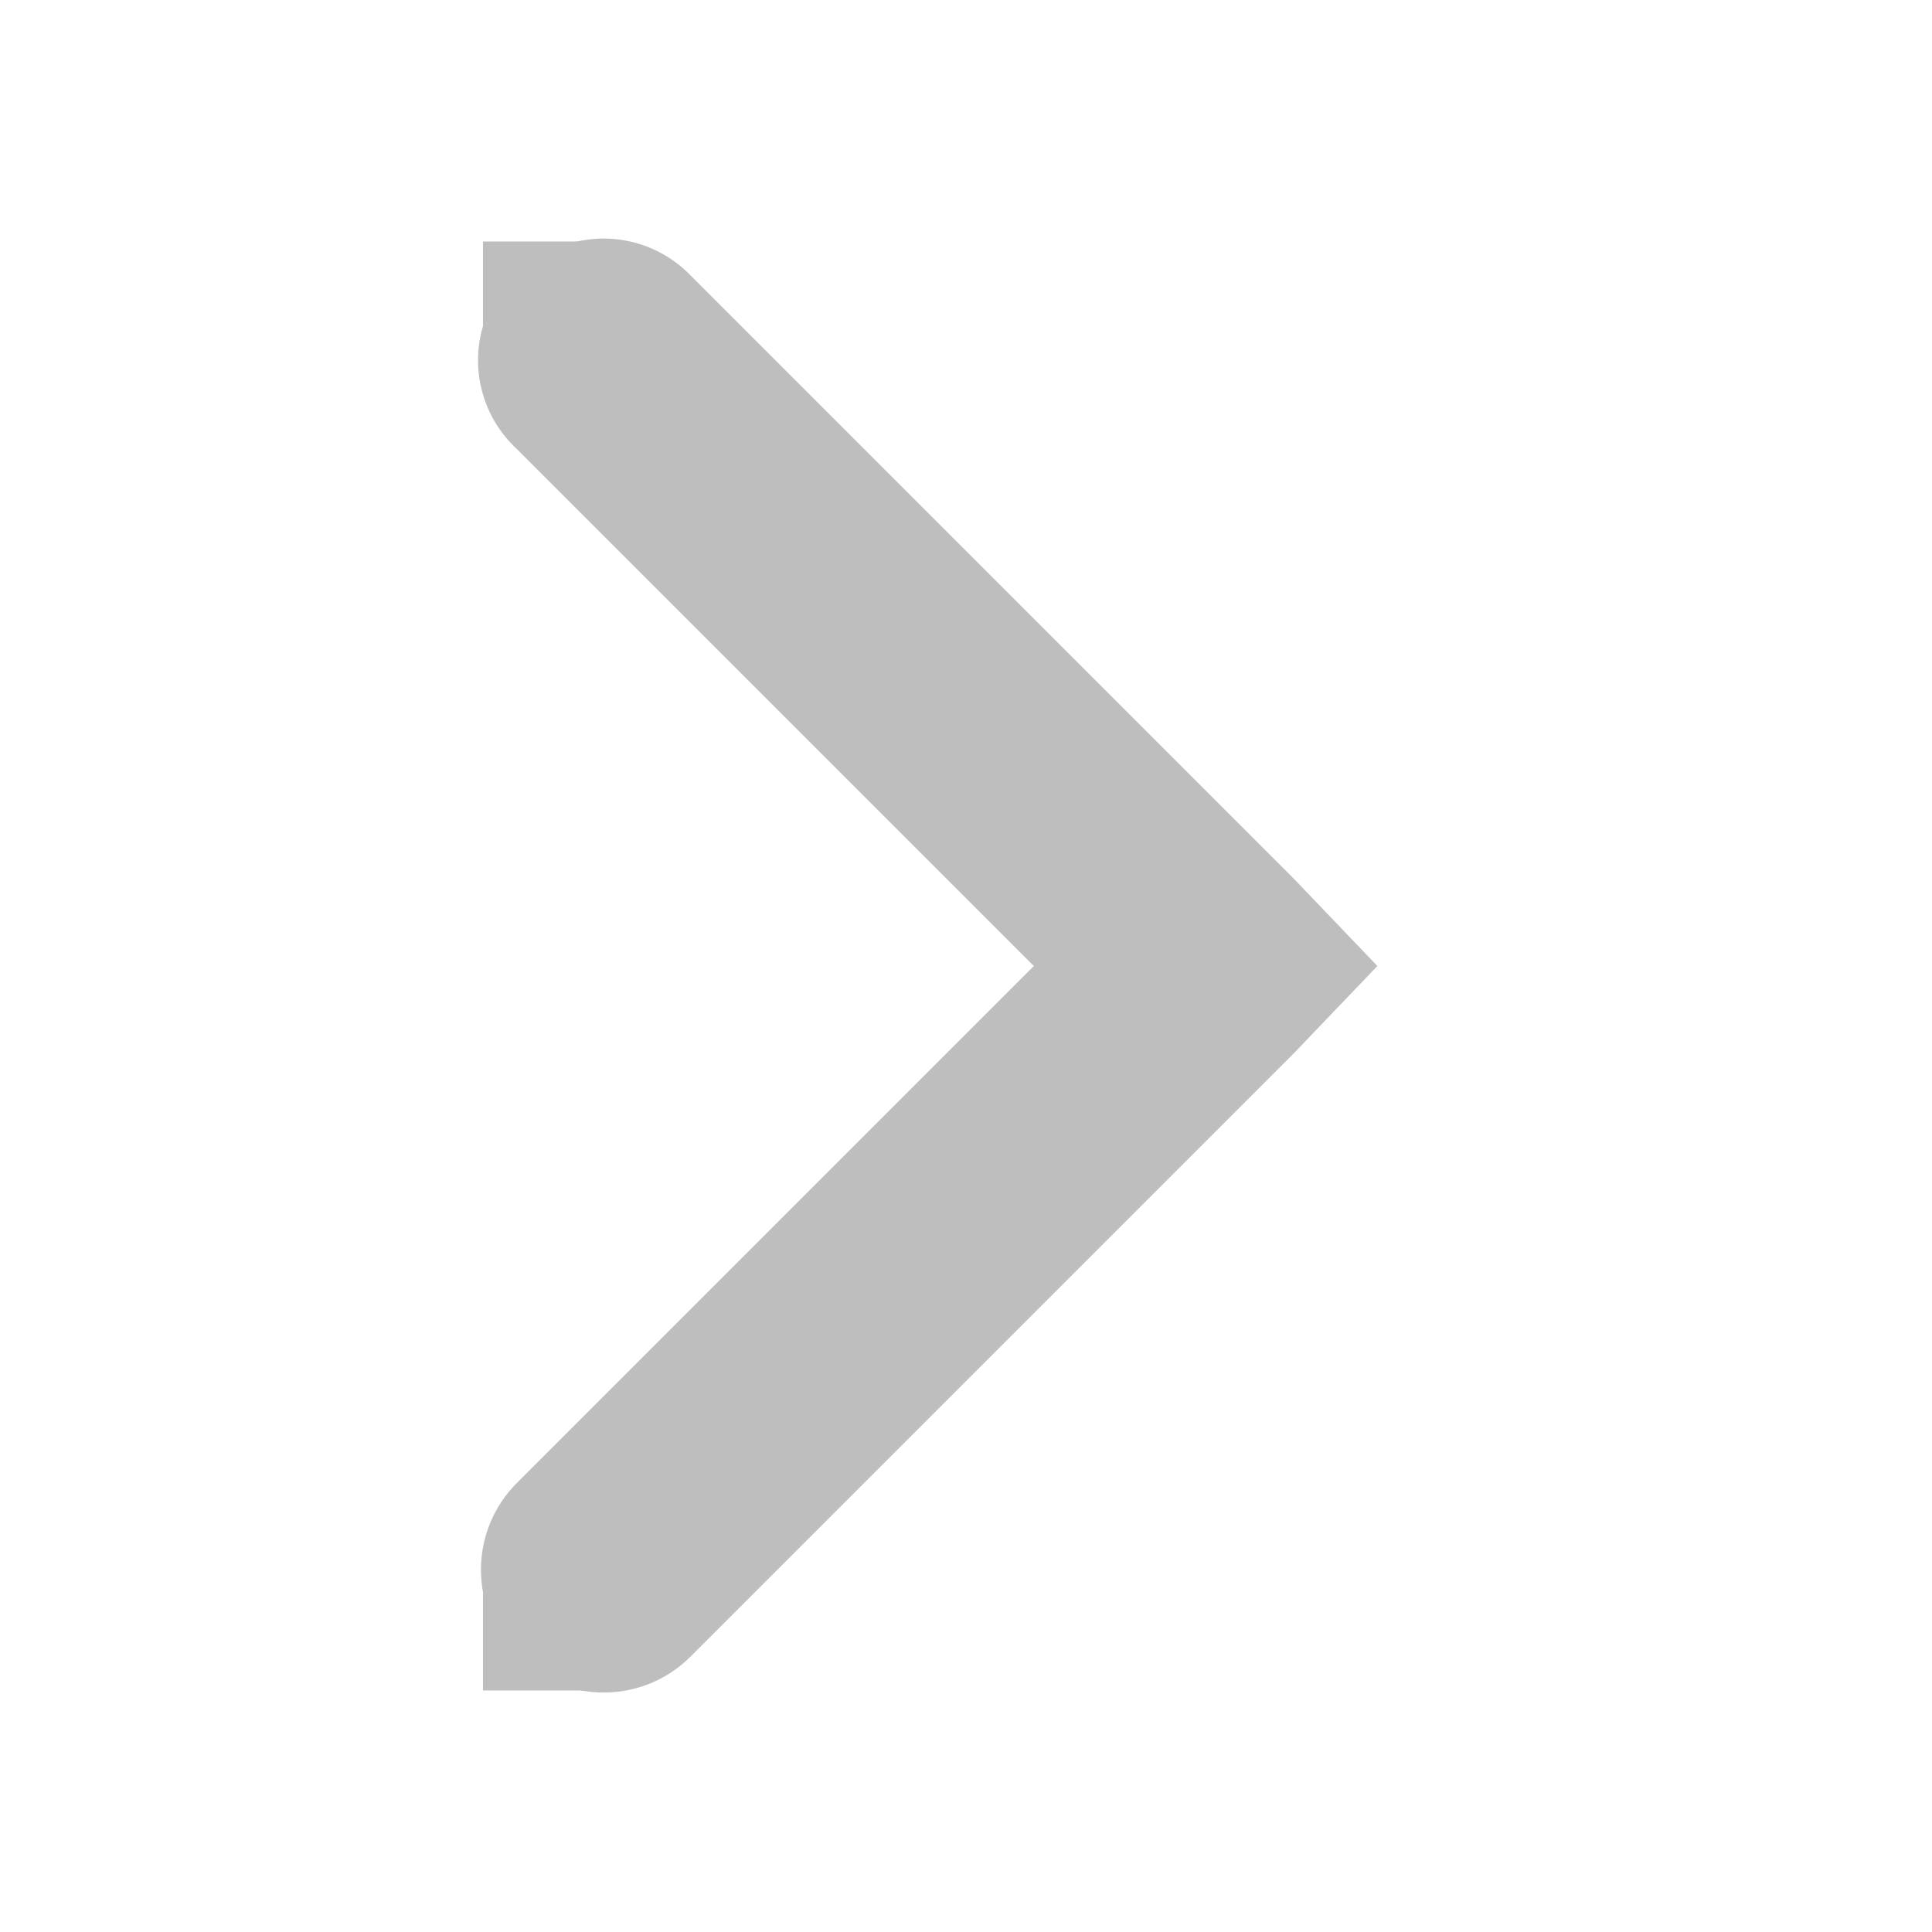
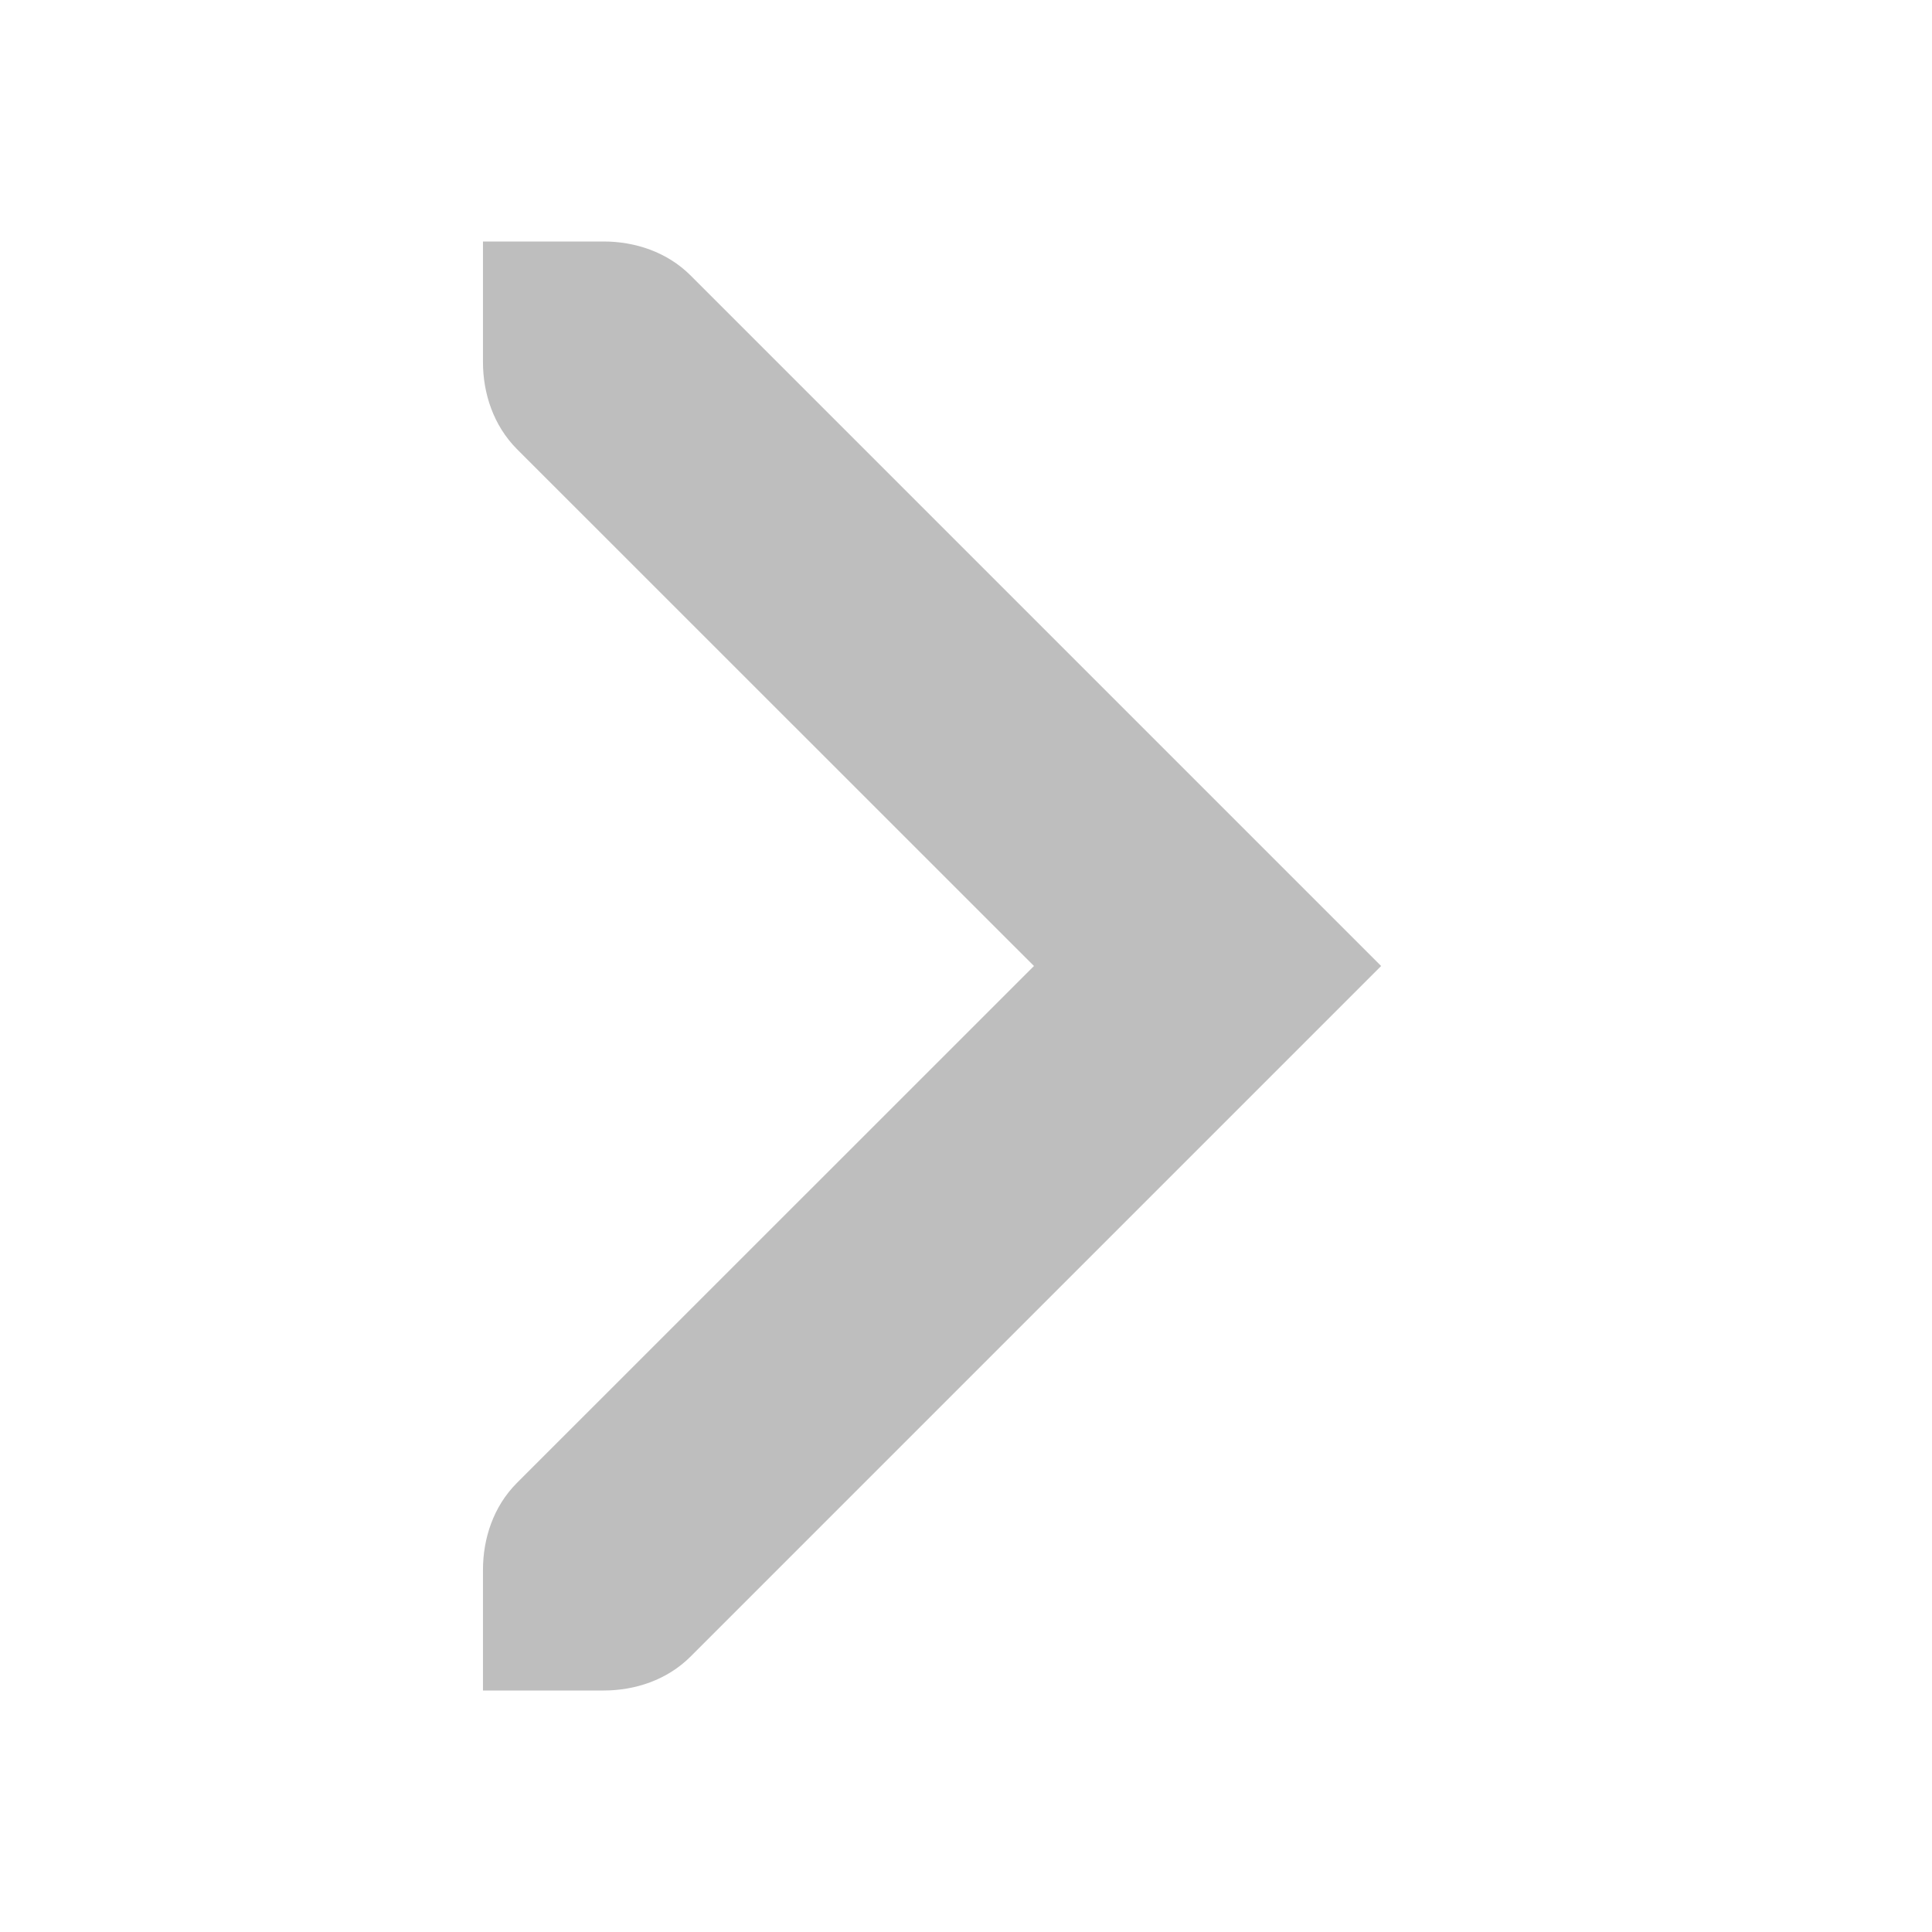
<svg xmlns="http://www.w3.org/2000/svg" height="16" id="svg7384" version="1.1" width="16">
  <defs id="defs7386" />
  <g id="layer9" style="display:inline" transform="translate(-121.0002,-747)" />
-   <g id="layer10" transform="translate(-121.0002,-747)" />
+   <g id="layer10" style="display:inline" transform="translate(-121.0002,-747)" />
  <g id="layer11" transform="translate(-121.0002,-747)" />
-   <g id="layer13" transform="translate(-121.0002,-747)" />
+   <g id="layer13" style="display:inline" transform="translate(-121.0002,-747)" />
  <g id="layer14" transform="translate(-121.0002,-747)" />
  <g id="layer15" style="display:inline" transform="translate(-121.0002,-747)" />
  <g id="g71291" style="display:inline" transform="translate(-121.0002,-747)" />
  <g id="g4953" style="display:inline" transform="translate(-121.0002,-747)" />
  <g id="layer12" style="display:inline" transform="translate(-121.0002,-747)">
-     <path d="m 125.781,749 a 1,1 0 0 0 -0.5,1.719 L 129.562,755 l -4.281,4.281 a 1.016,1.016 0 1 0 1.438,1.438 l 5,-5 0.688,-0.719 -0.688,-0.719 -5,-5 A 1,1 0 0 0 125.781,749 z" id="path8334" style="font-size:medium;font-style:normal;font-variant:normal;font-weight:normal;font-stretch:normal;text-indent:0;text-align:start;text-decoration:none;line-height:normal;letter-spacing:normal;word-spacing:normal;text-transform:none;direction:ltr;block-progression:tb;writing-mode:lr-tb;text-anchor:start;baseline-shift:baseline;color:#000000;fill:#bebebe;fill-opacity:1;stroke:none;stroke-width:2;marker:none;visibility:visible;display:inline;overflow:visible;enable-background:accumulate;font-family:Sans;-inkscape-font-specification:Sans" />
-     <rect height="1" id="rect8338" rx="0" ry="1" style="fill:#bebebe;fill-opacity:1;stroke:none" transform="scale(-1,1)" width="1" x="-126" y="749" />
-     <rect height="1" id="rect8342" rx="0" ry="1" style="fill:#bebebe;fill-opacity:1;stroke:none" transform="scale(-1,1)" width="1" x="-126" y="760" />
+     <path d="m 132.438,755 -5.719,5.719 C 126.523,760.915 126.256,761 126,761 l -1,0 0,-1 c 0,-0.256 0.085,-0.523 0.281,-0.719 L 129.563,755 125.281,750.719 C 125.086,750.523 125,750.256 125,750 l 0,-1 1,0 c 0.256,0 0.523,0.085 0.719,0.281 z" id="rect6014-1" style="fill:#bebebe;fill-opacity:1;stroke:none;display:inline" />
  </g>
</svg>
